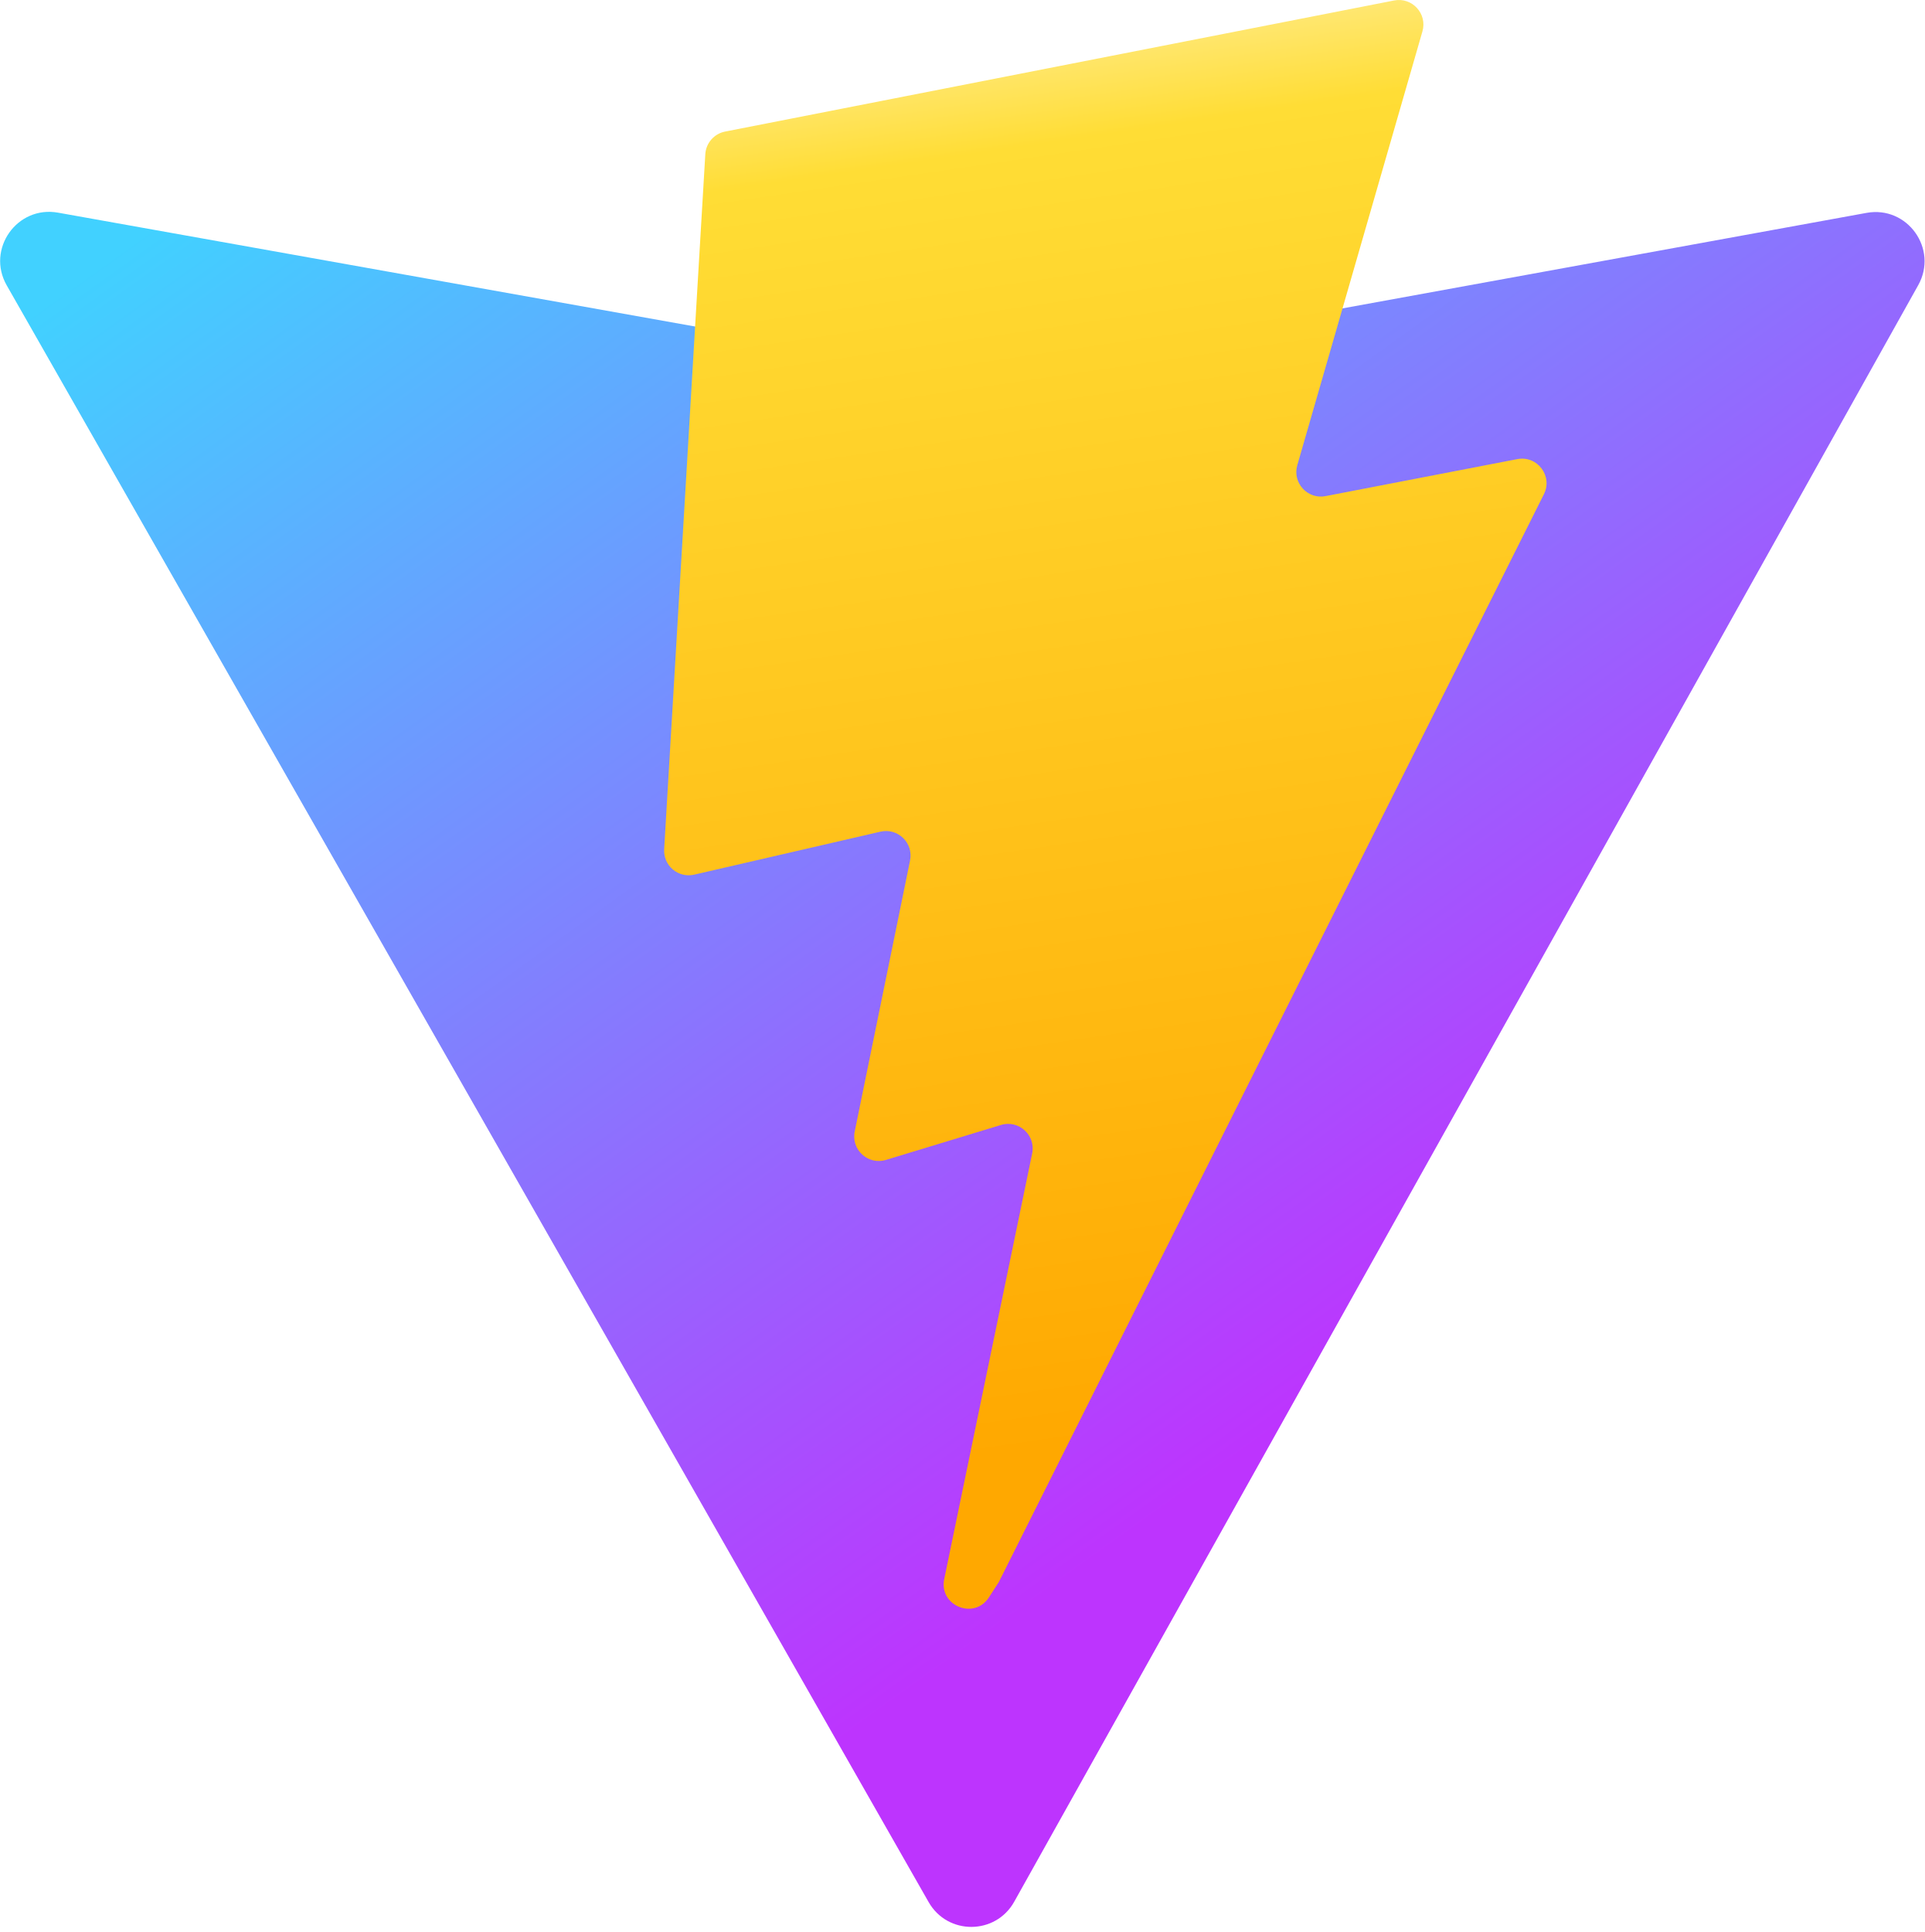
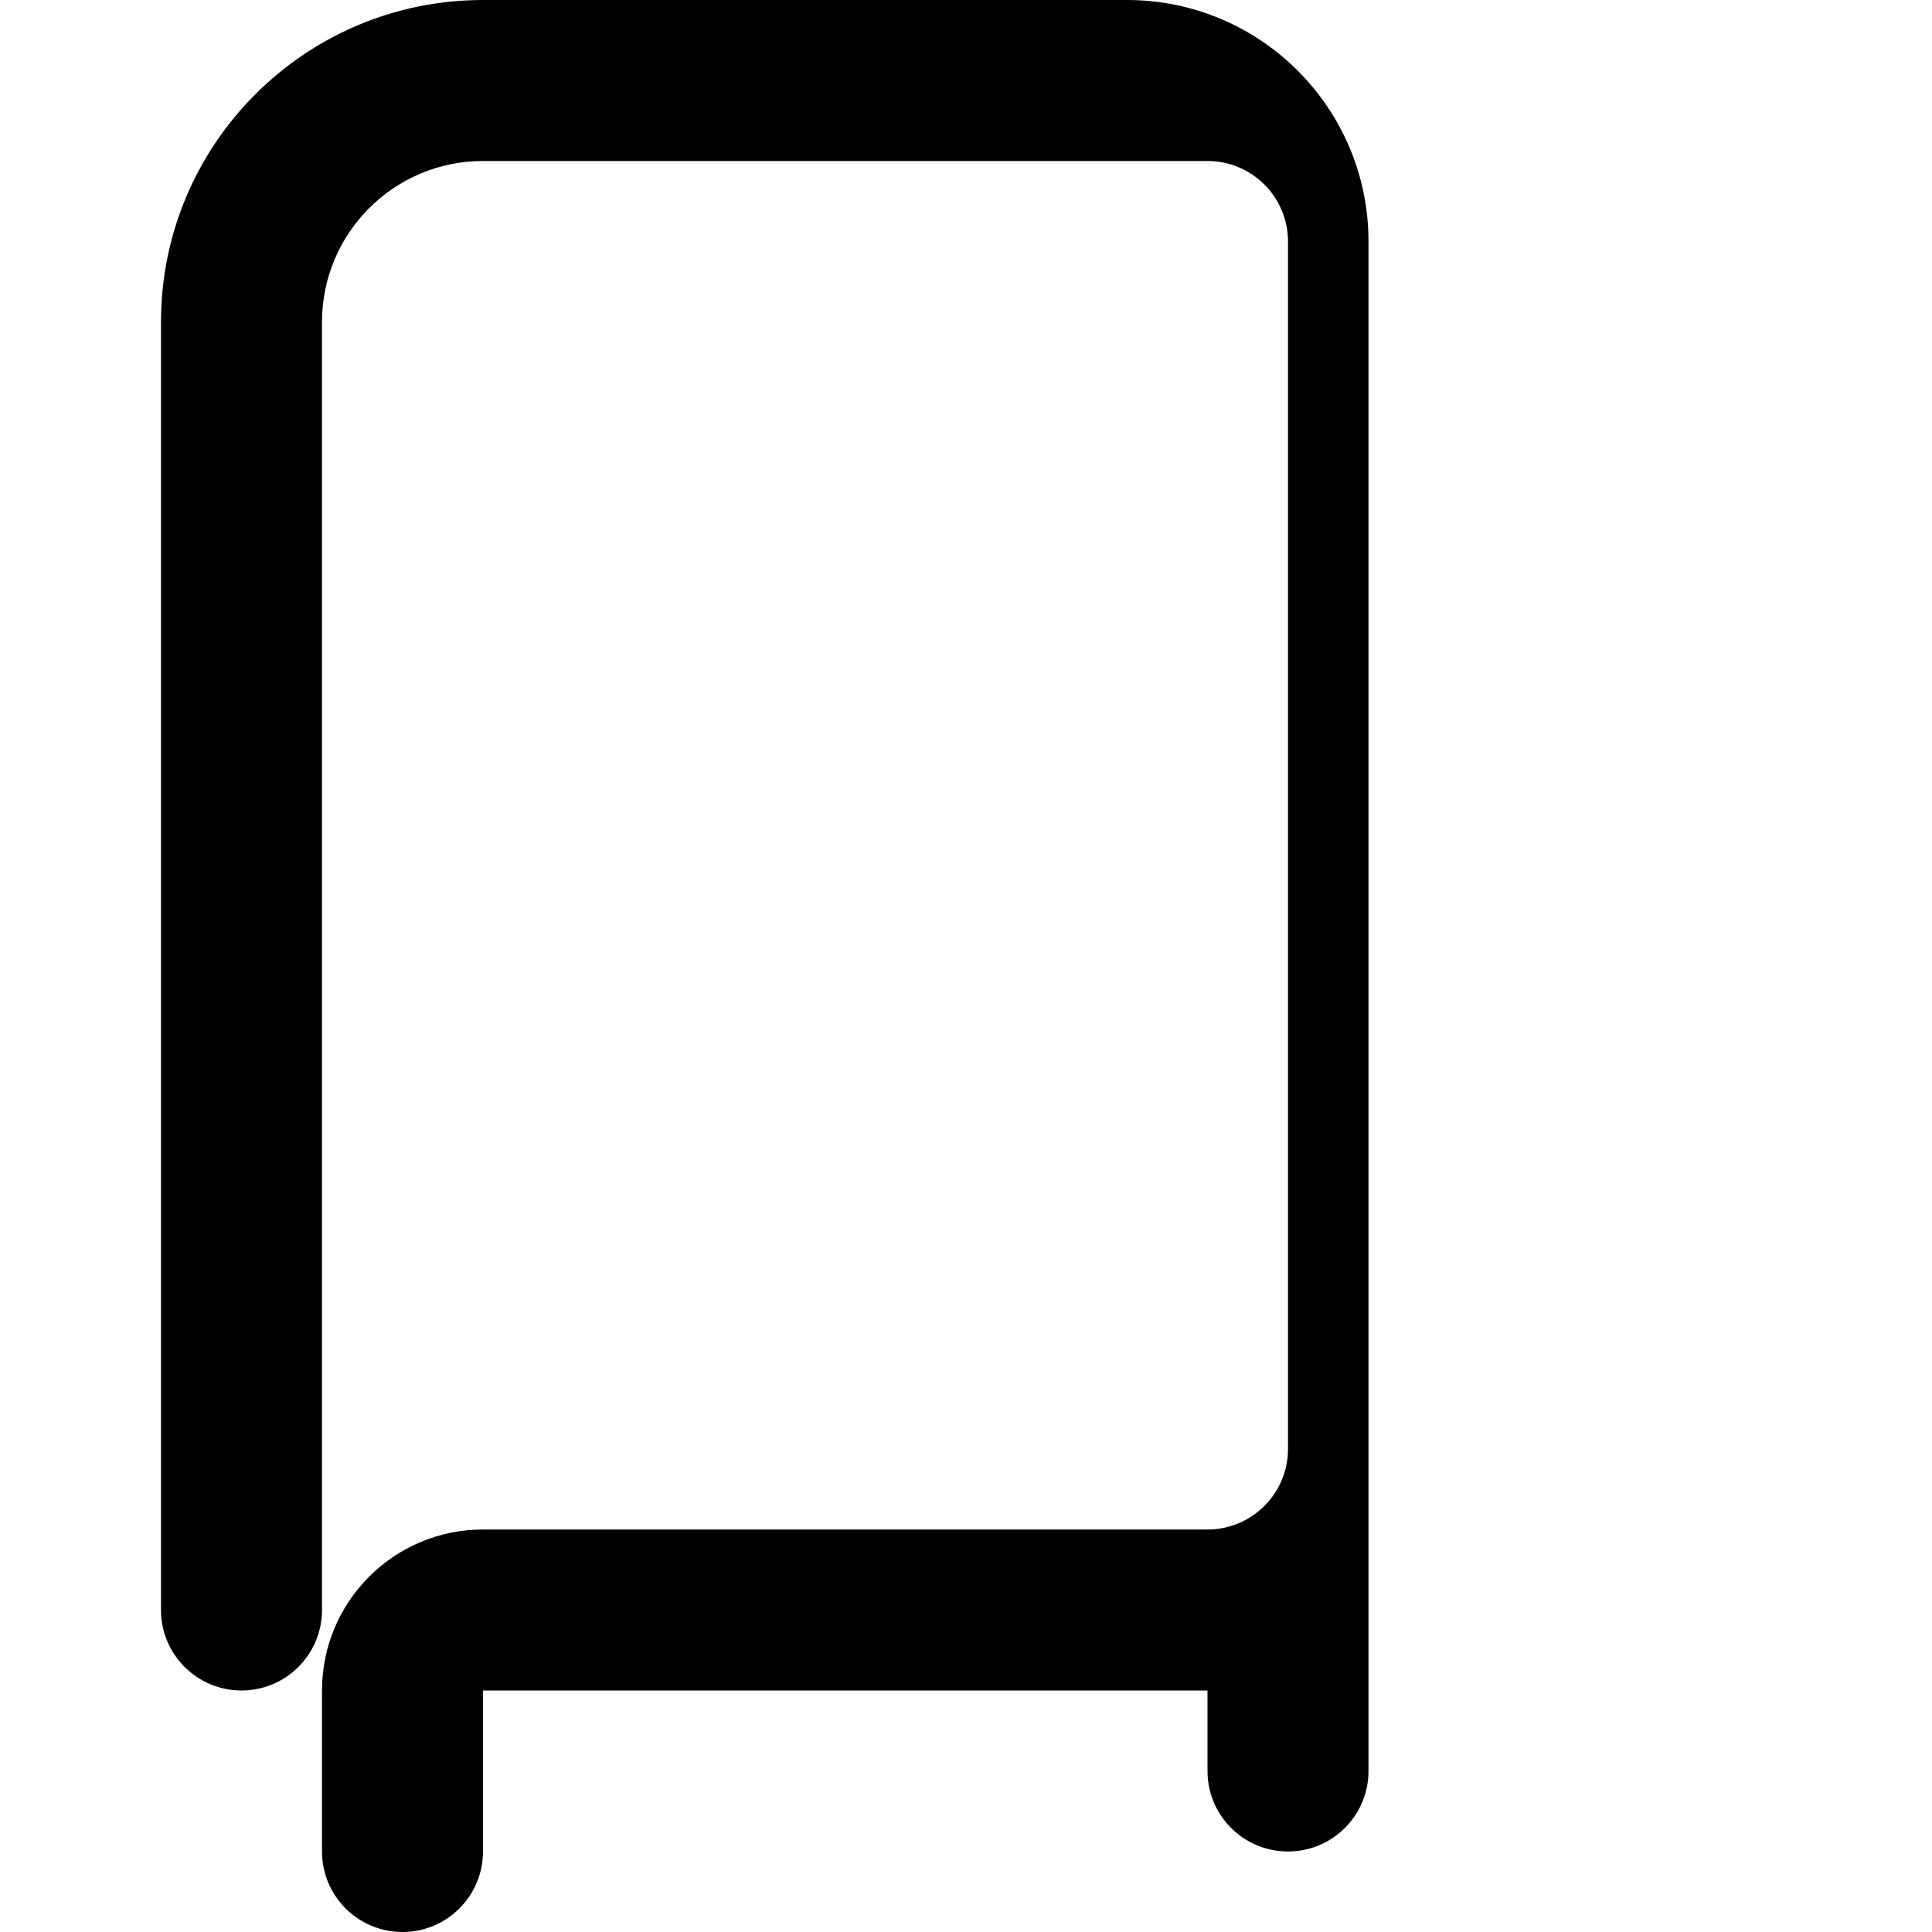
- <svg xmlns="http://www.w3.org/2000/svg" aria-hidden="true" role="img" class="iconify iconify--logos" width="31.88" height="32" preserveAspectRatio="xMidYMid meet" viewBox="0 0 256 257">
-   <defs>
-     <linearGradient id="IconifyId1813088fe1fbc01fb466" x1="-.828%" x2="57.636%" y1="7.652%" y2="78.411%">
-       <stop offset="0%" stop-color="#41D1FF" />
-       <stop offset="100%" stop-color="#BD34FE" />
-     </linearGradient>
-     <linearGradient id="IconifyId1813088fe1fbc01fb467" x1="43.376%" x2="50.316%" y1="2.242%" y2="89.03%">
-       <stop offset="0%" stop-color="#FFEA83" />
-       <stop offset="8.333%" stop-color="#FFDD35" />
-       <stop offset="100%" stop-color="#FFA800" />
-     </linearGradient>
-   </defs>
-   <path fill="url(#IconifyId1813088fe1fbc01fb466)" d="M255.153 37.938L134.897 252.976c-2.483 4.44-8.862 4.466-11.382.048L.875 37.958c-2.746-4.814 1.371-10.646 6.827-9.67l120.385 21.517a6.537 6.537 0 0 0 2.322-.004l117.867-21.483c5.438-.991 9.574 4.796 6.877 9.62Z" />
-   <path fill="url(#IconifyId1813088fe1fbc01fb467)" d="M185.432.063L96.44 17.501a3.268 3.268 0 0 0-2.634 3.014l-5.474 92.456a3.268 3.268 0 0 0 3.997 3.378l24.777-5.718c2.318-.535 4.413 1.507 3.936 3.838l-7.361 36.047c-.495 2.426 1.782 4.5 4.151 3.78l15.304-4.649c2.372-.72 4.652 1.36 4.15 3.788l-11.698 56.621c-.732 3.542 3.979 5.473 5.943 2.437l1.313-2.028l72.516-144.72c1.215-2.423-.88-5.186-3.54-4.672l-25.505 4.922c-2.396.462-4.435-1.77-3.759-4.114l16.646-57.705c.677-2.35-1.37-4.583-3.769-4.113Z" />
+ <svg xmlns="http://www.w3.org/2000/svg" viewBox="0 0 24 24" width="32" height="32" fill="currentColor">
+   <path d="M6 2h9a1 1 0 0 1 1 1v15a1 1 0 0 1-1 1H6a2 2 0 0 0-2 2v2a1 1 0 0 0 2 0v-2h9v1a1 1 0 0 0 2 0V3a3 3 0 0 0-3-3H6a4 4 0 0 0-4 4v16a1 1 0 0 0 2 0V4a2 2 0 0 1 2-2z" />
</svg>
